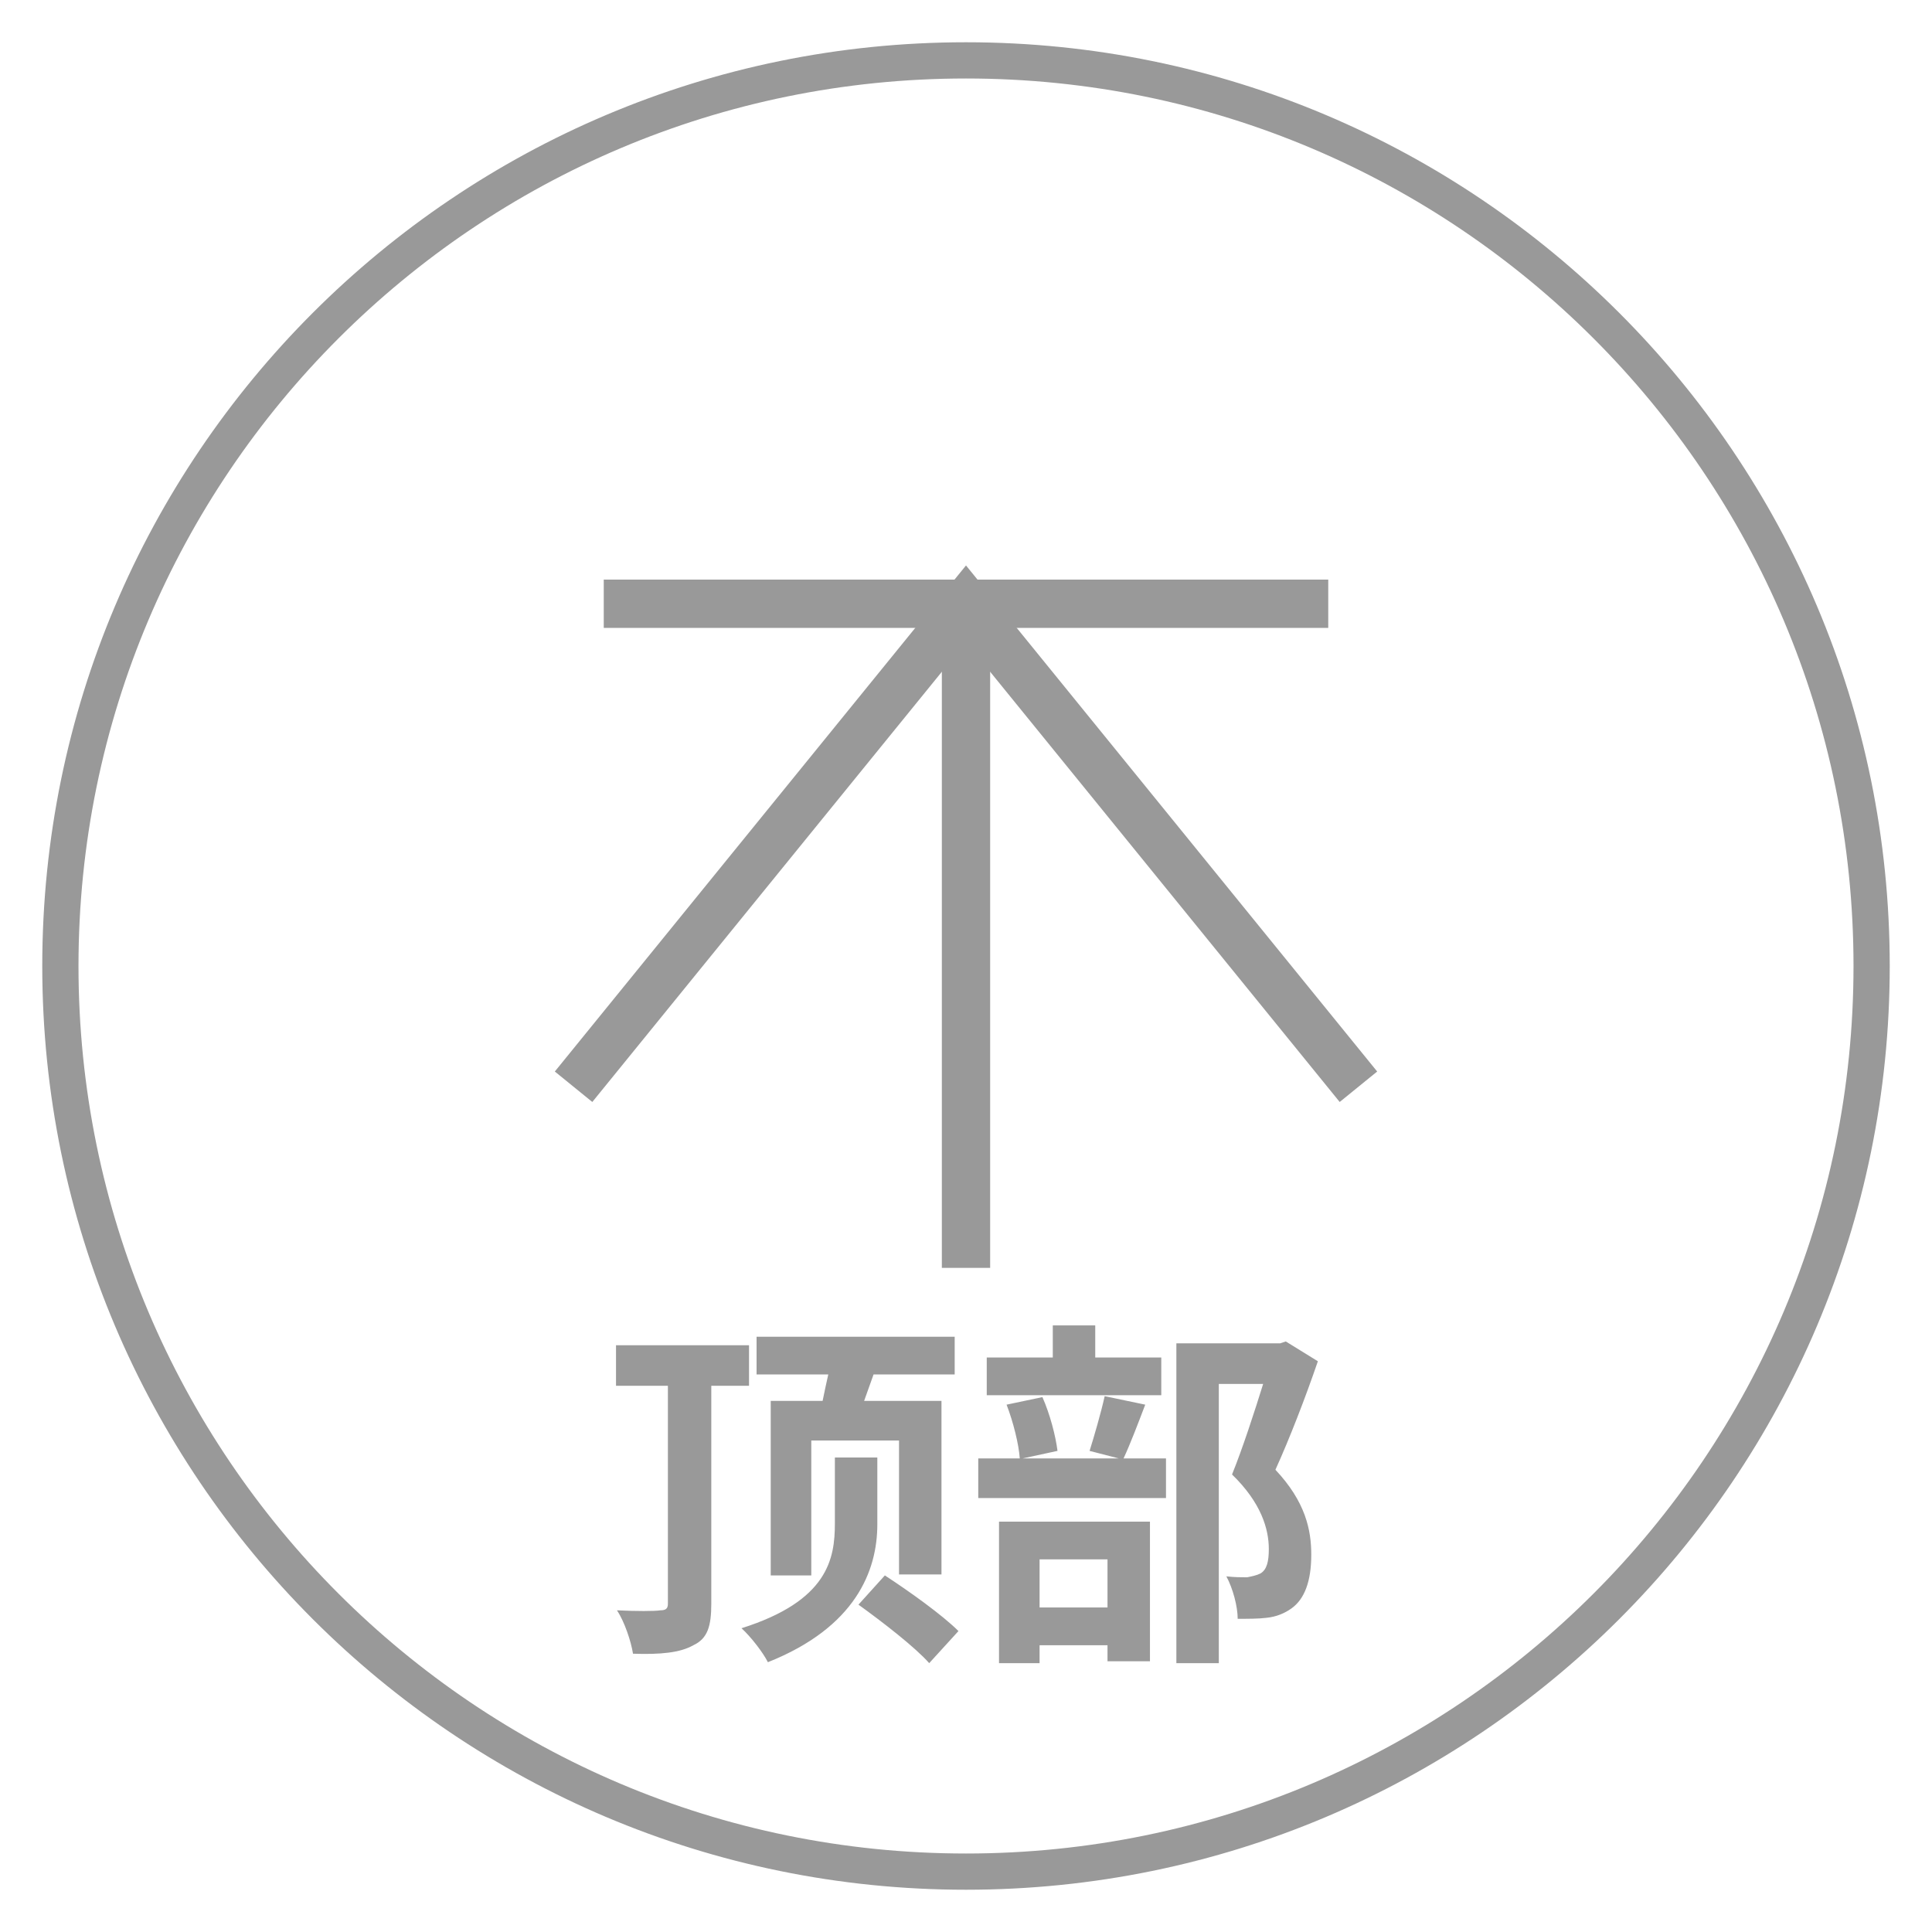
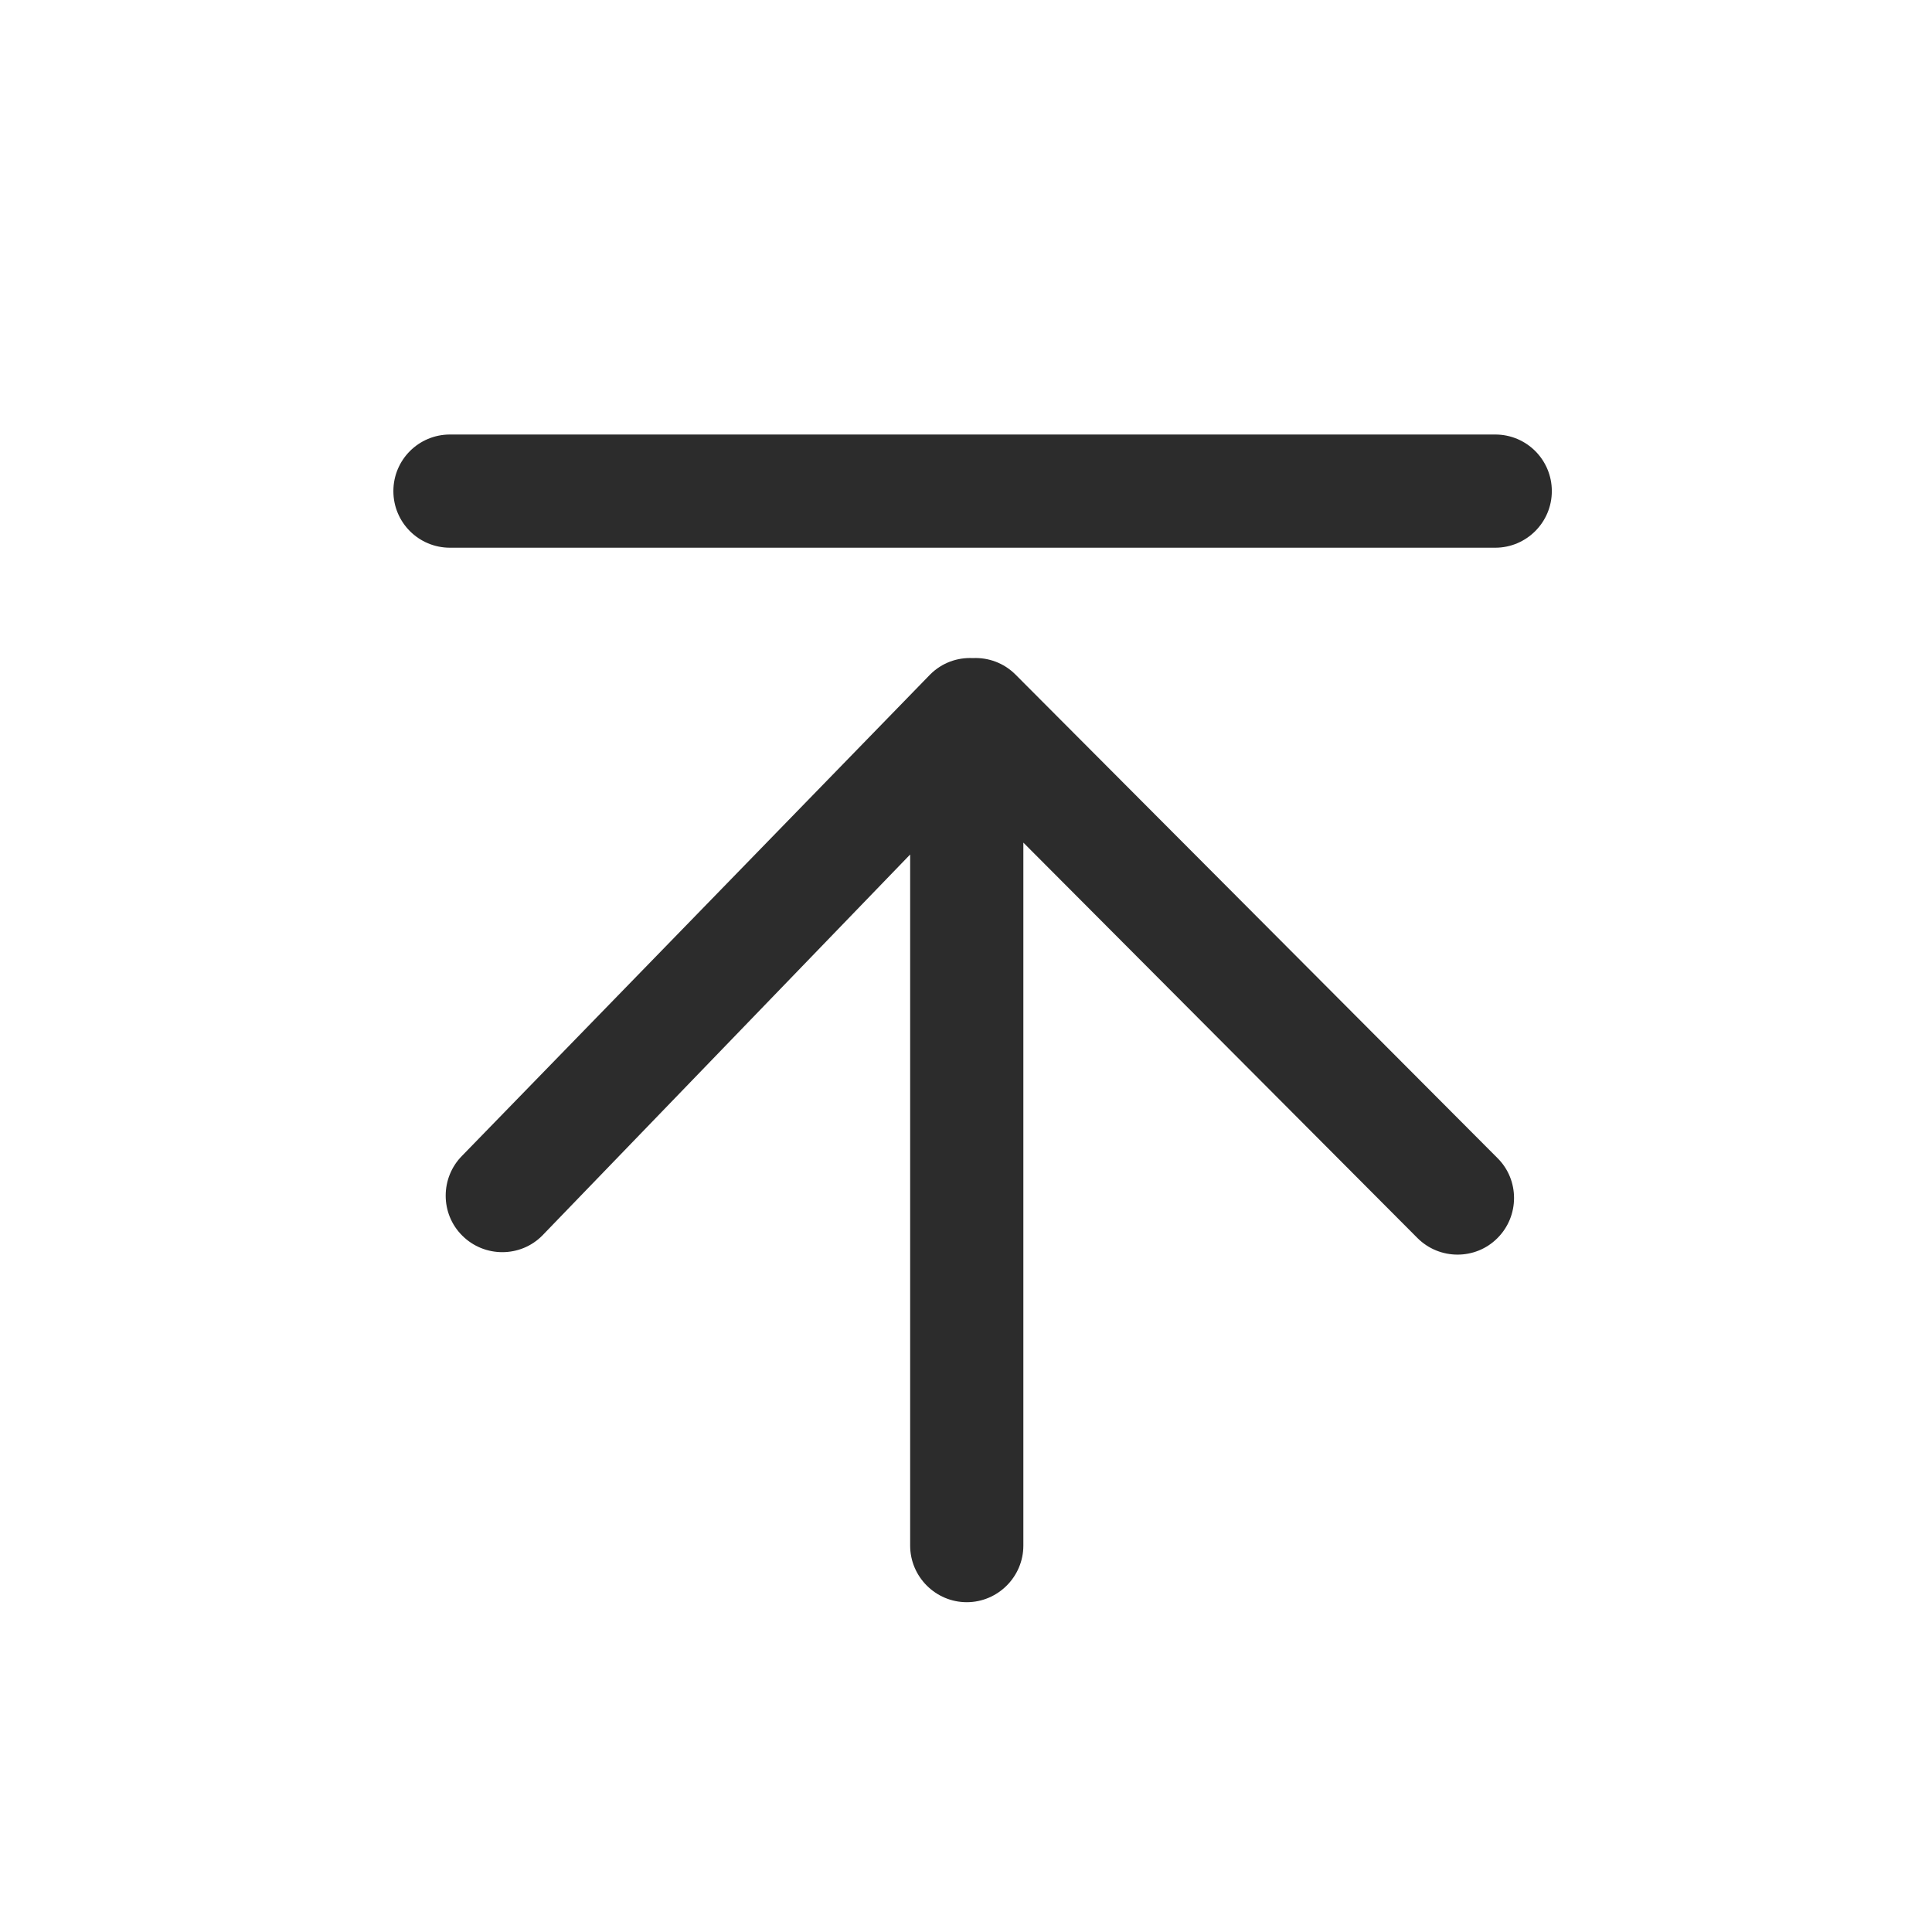
- <svg xmlns="http://www.w3.org/2000/svg" viewBox="0 0 32 32">
-   <g fill-rule="evenodd">
-     <circle cx="16" cy="16" r="15" stroke="#999" stroke-width="0.6" fill="none" />
-     <line x1="16" y1="10" x2="16" y2="21" style="stroke: #999; stroke-width: 0.8" />
-     <line x1="10" y1="10" x2="22" y2="10" style="stroke: #999; stroke-width: 0.8" />
-     <path d="M9.5 18 L16 10 L22.5 18" style="stroke: #999; stroke-width: 0.8; fill: none" />
-     <text x="10" y="27" style="font-size: 6px; fill: #999; font-weight: 700">顶部</text>
-   </g>
+ <svg xmlns="http://www.w3.org/2000/svg" t="1790627711794" class="icon" viewBox="0 0 1024 1024" version="1.1" p-id="4845" width="256" height="256">
+   <path d="M542.4 819.2V446.6l208.9 209.6c11.7 11.7 30.8 11.7 42.4 0 11.7-11.7 11.7-30.8 0-42.4L538.2 357.5c-6.2-6.2-14.5-9.1-22.6-8.7-8.2-0.4-16.4 2.5-22.6 8.7l-248 255c-11.7 11.7-11.7 30.8 0 42.4 11.7 11.7 30.8 11.7 42.4 0l195-202v366.3c0 16.5 13.5 30 30 30s30-13.5 30-30zM792.5 290.3h-554c-16.6 0-30-13.4-30-30s13.4-30 30-30h554c16.6 0 30 13.4 30 30s-13.5 30-30 30z" fill="#2c2c2c" p-id="4846" />
</svg>
